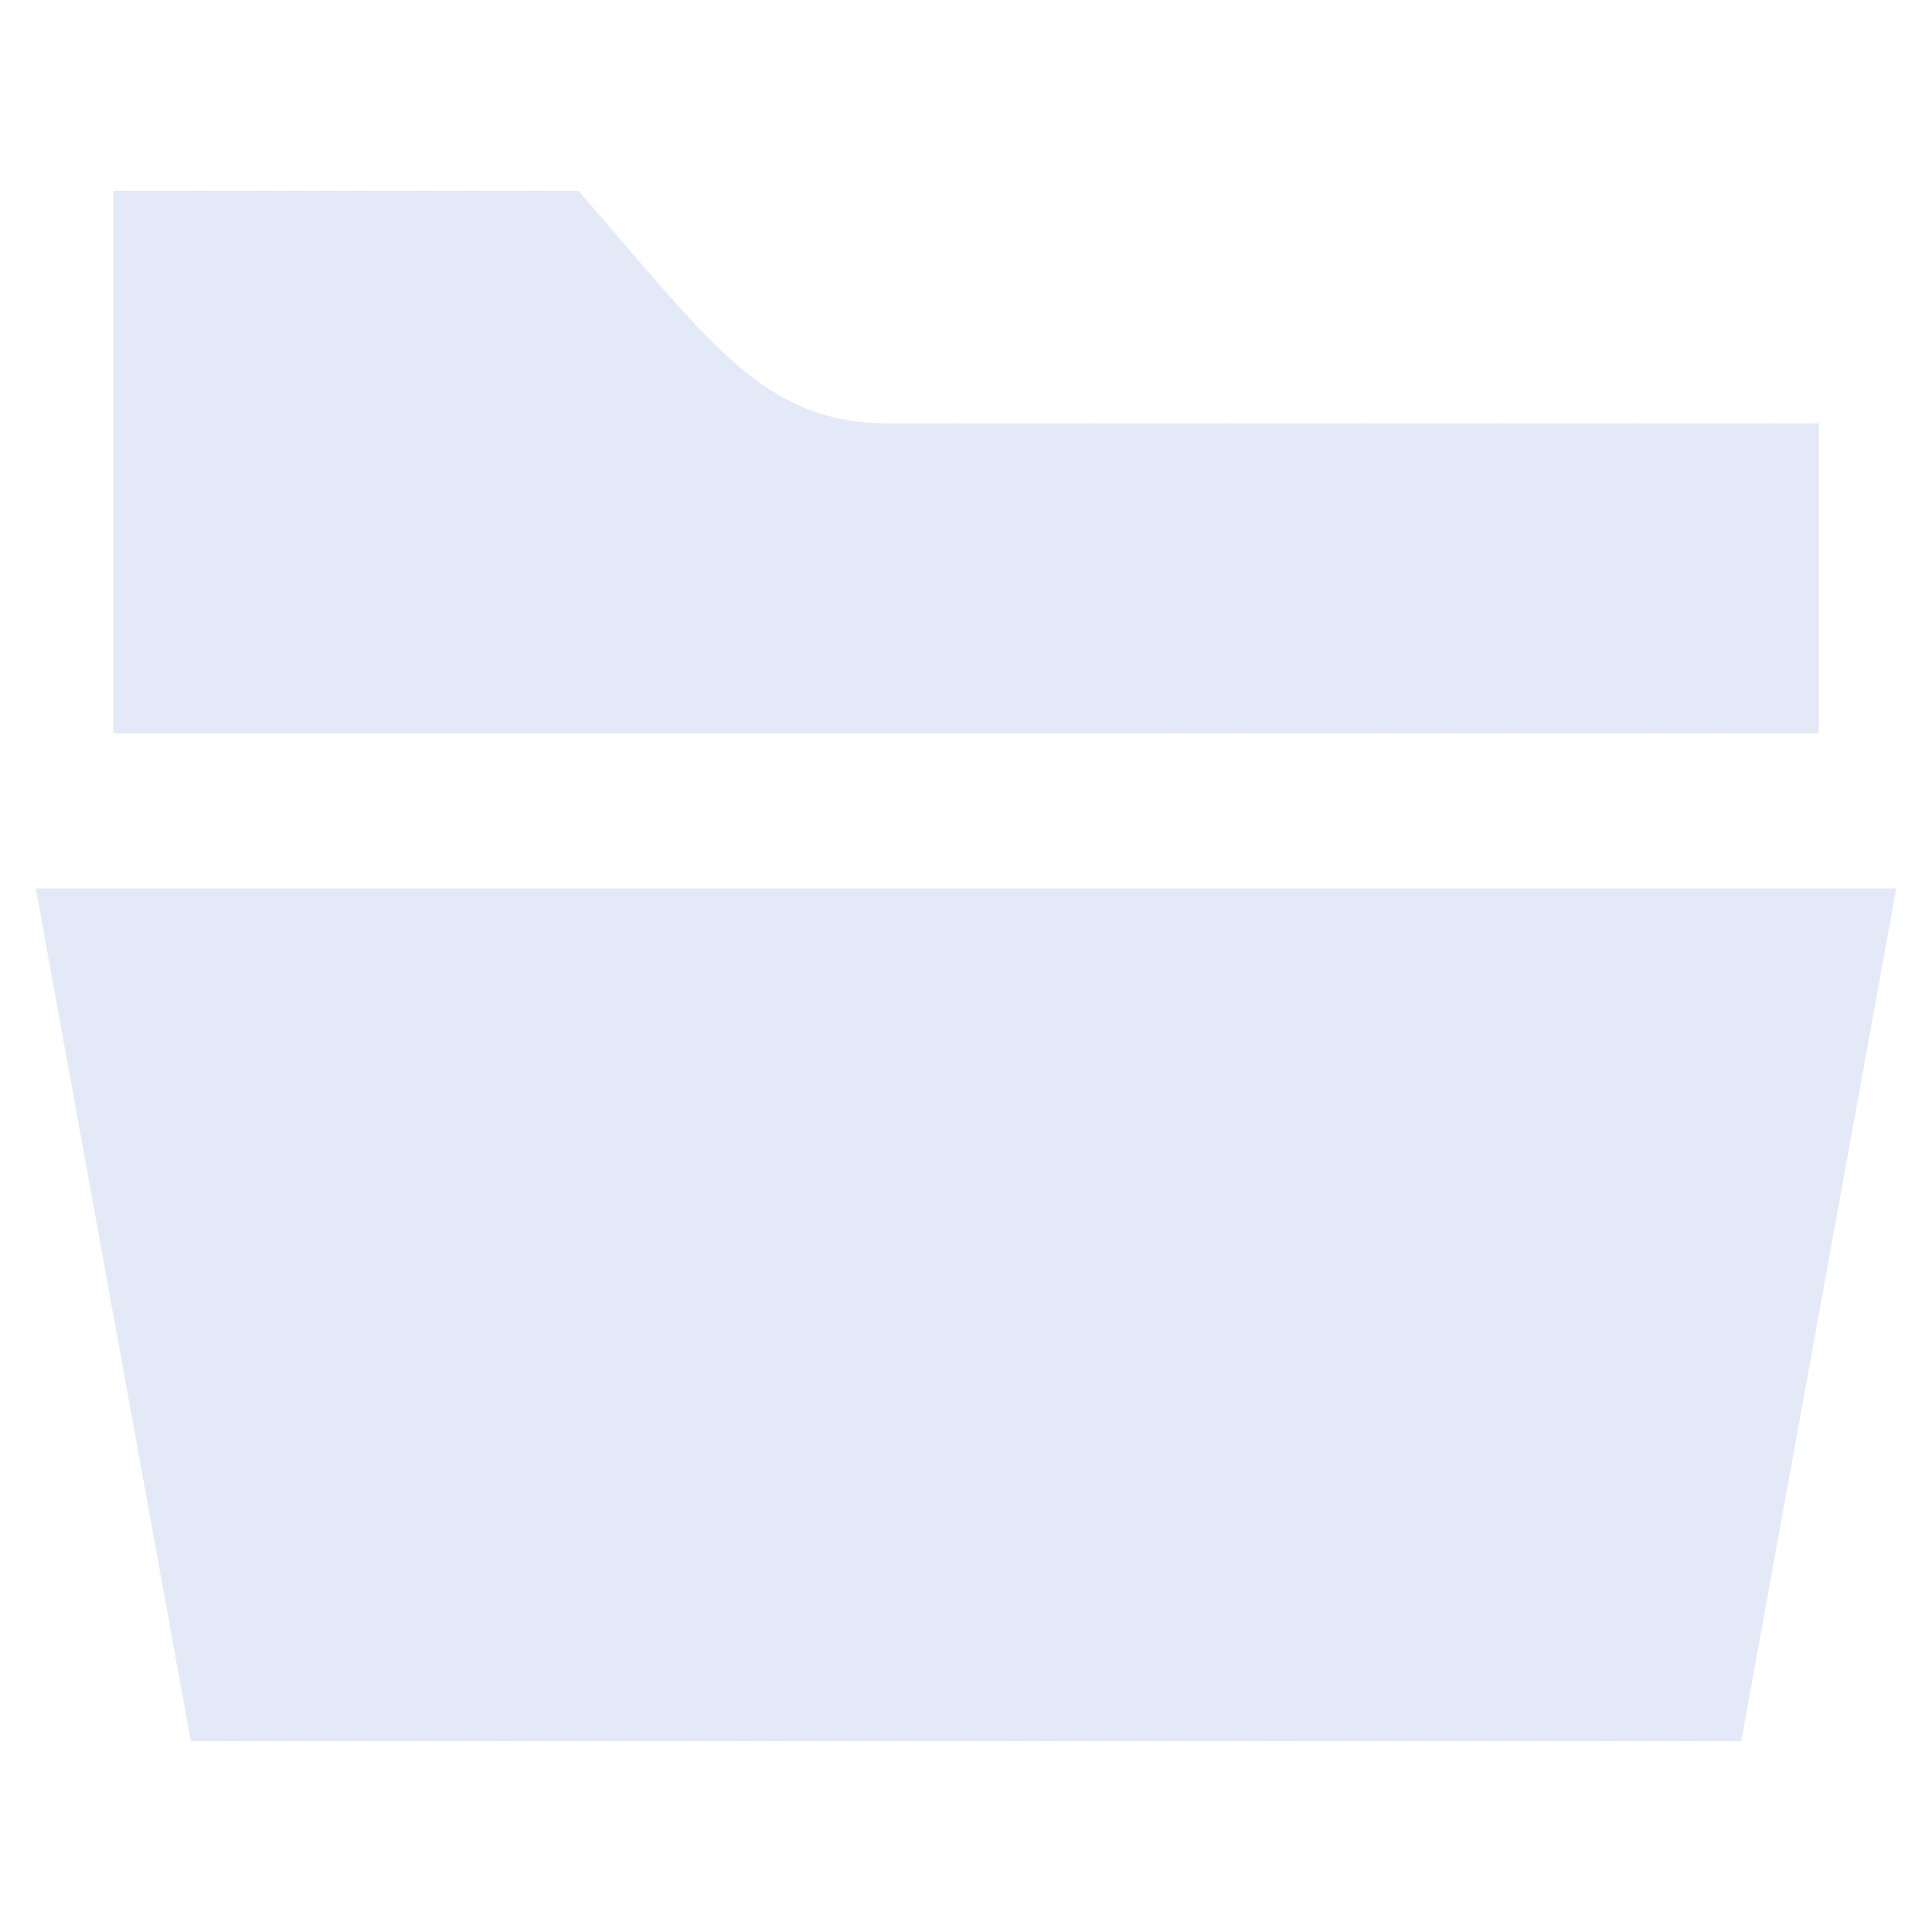
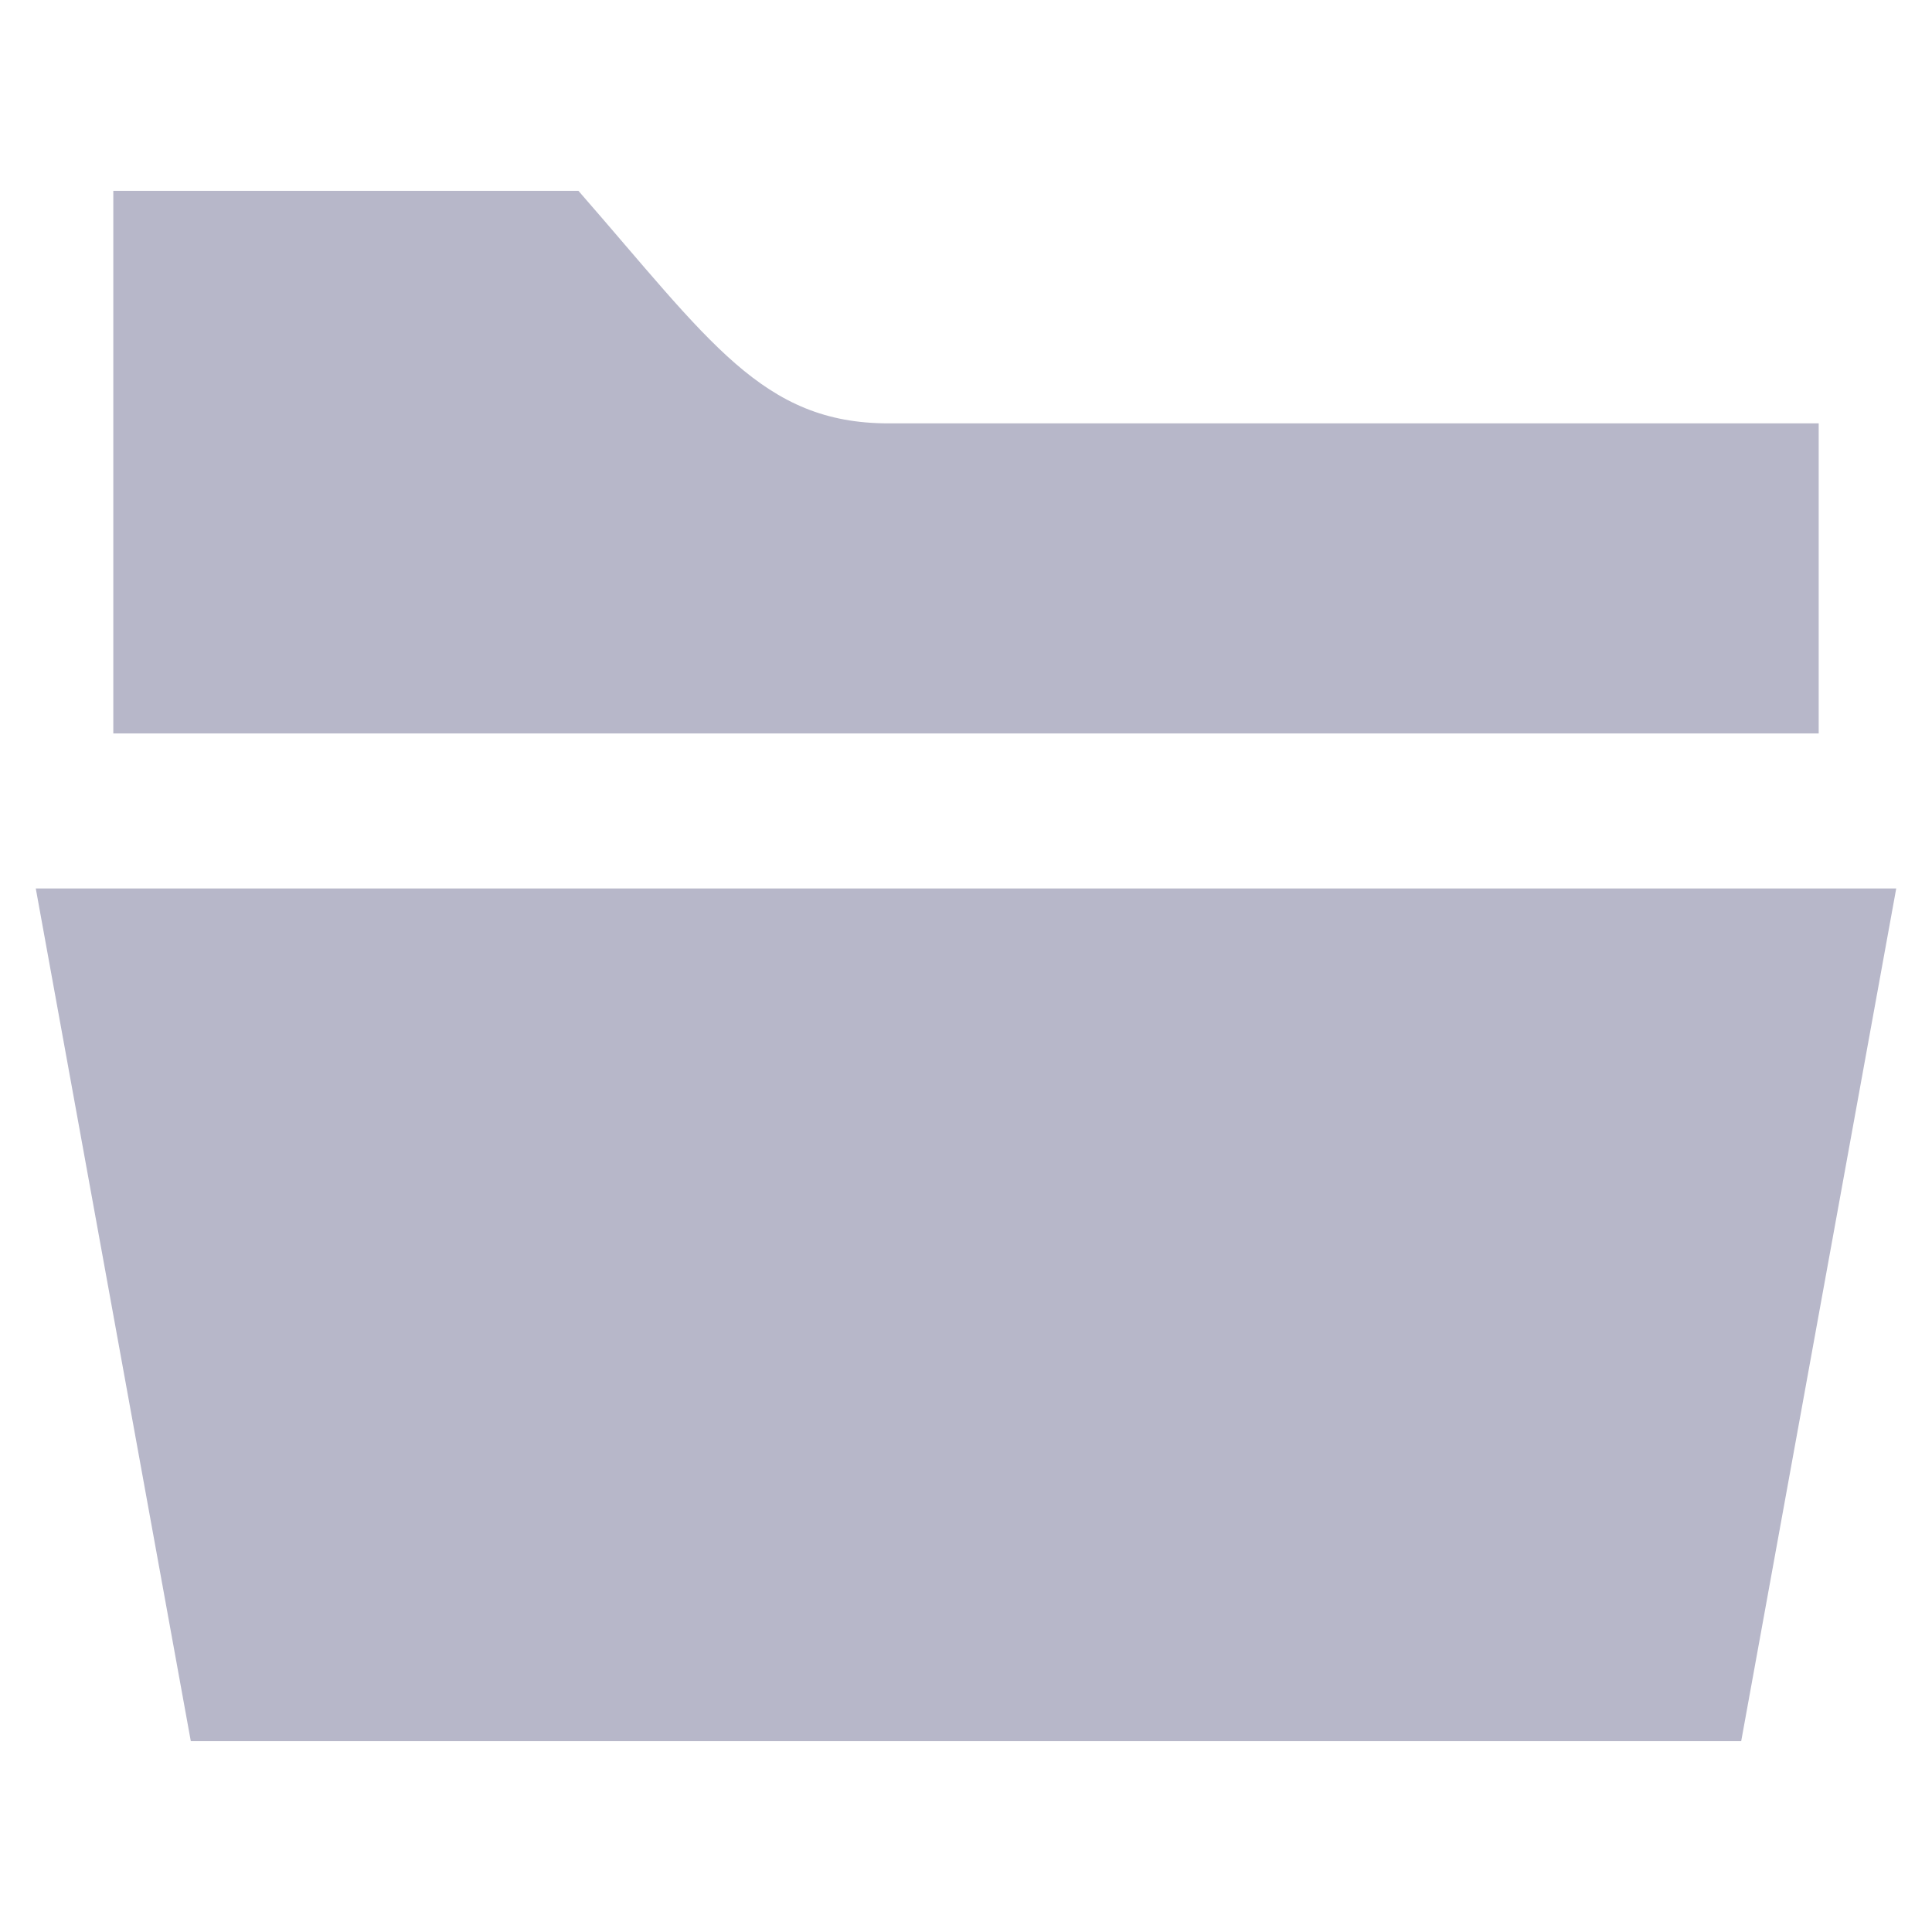
<svg xmlns="http://www.w3.org/2000/svg" width="135" height="135" viewBox="0 0 135 135">
  <defs>
    <clipPath id="b">
      <rect width="135" height="135" />
    </clipPath>
  </defs>
  <g id="a" clip-path="url(#b)">
-     <path d="M5.417,39.917V2h32.5C47.1,12.519,50.76,18.25,59.583,18.25h65V39.917ZM0,50.75l10.833,59.583H119.167L130,50.75Z" transform="translate(2.5 11.333)" fill="#e4e9f8" />
+     <path d="M5.417,39.917V2h32.5C47.1,12.519,50.76,18.25,59.583,18.25h65V39.917ZM0,50.75l10.833,59.583H119.167L130,50.75Z" transform="translate(2.5 11.333)" fill="#b7b7c9" />
  </g>
</svg>
